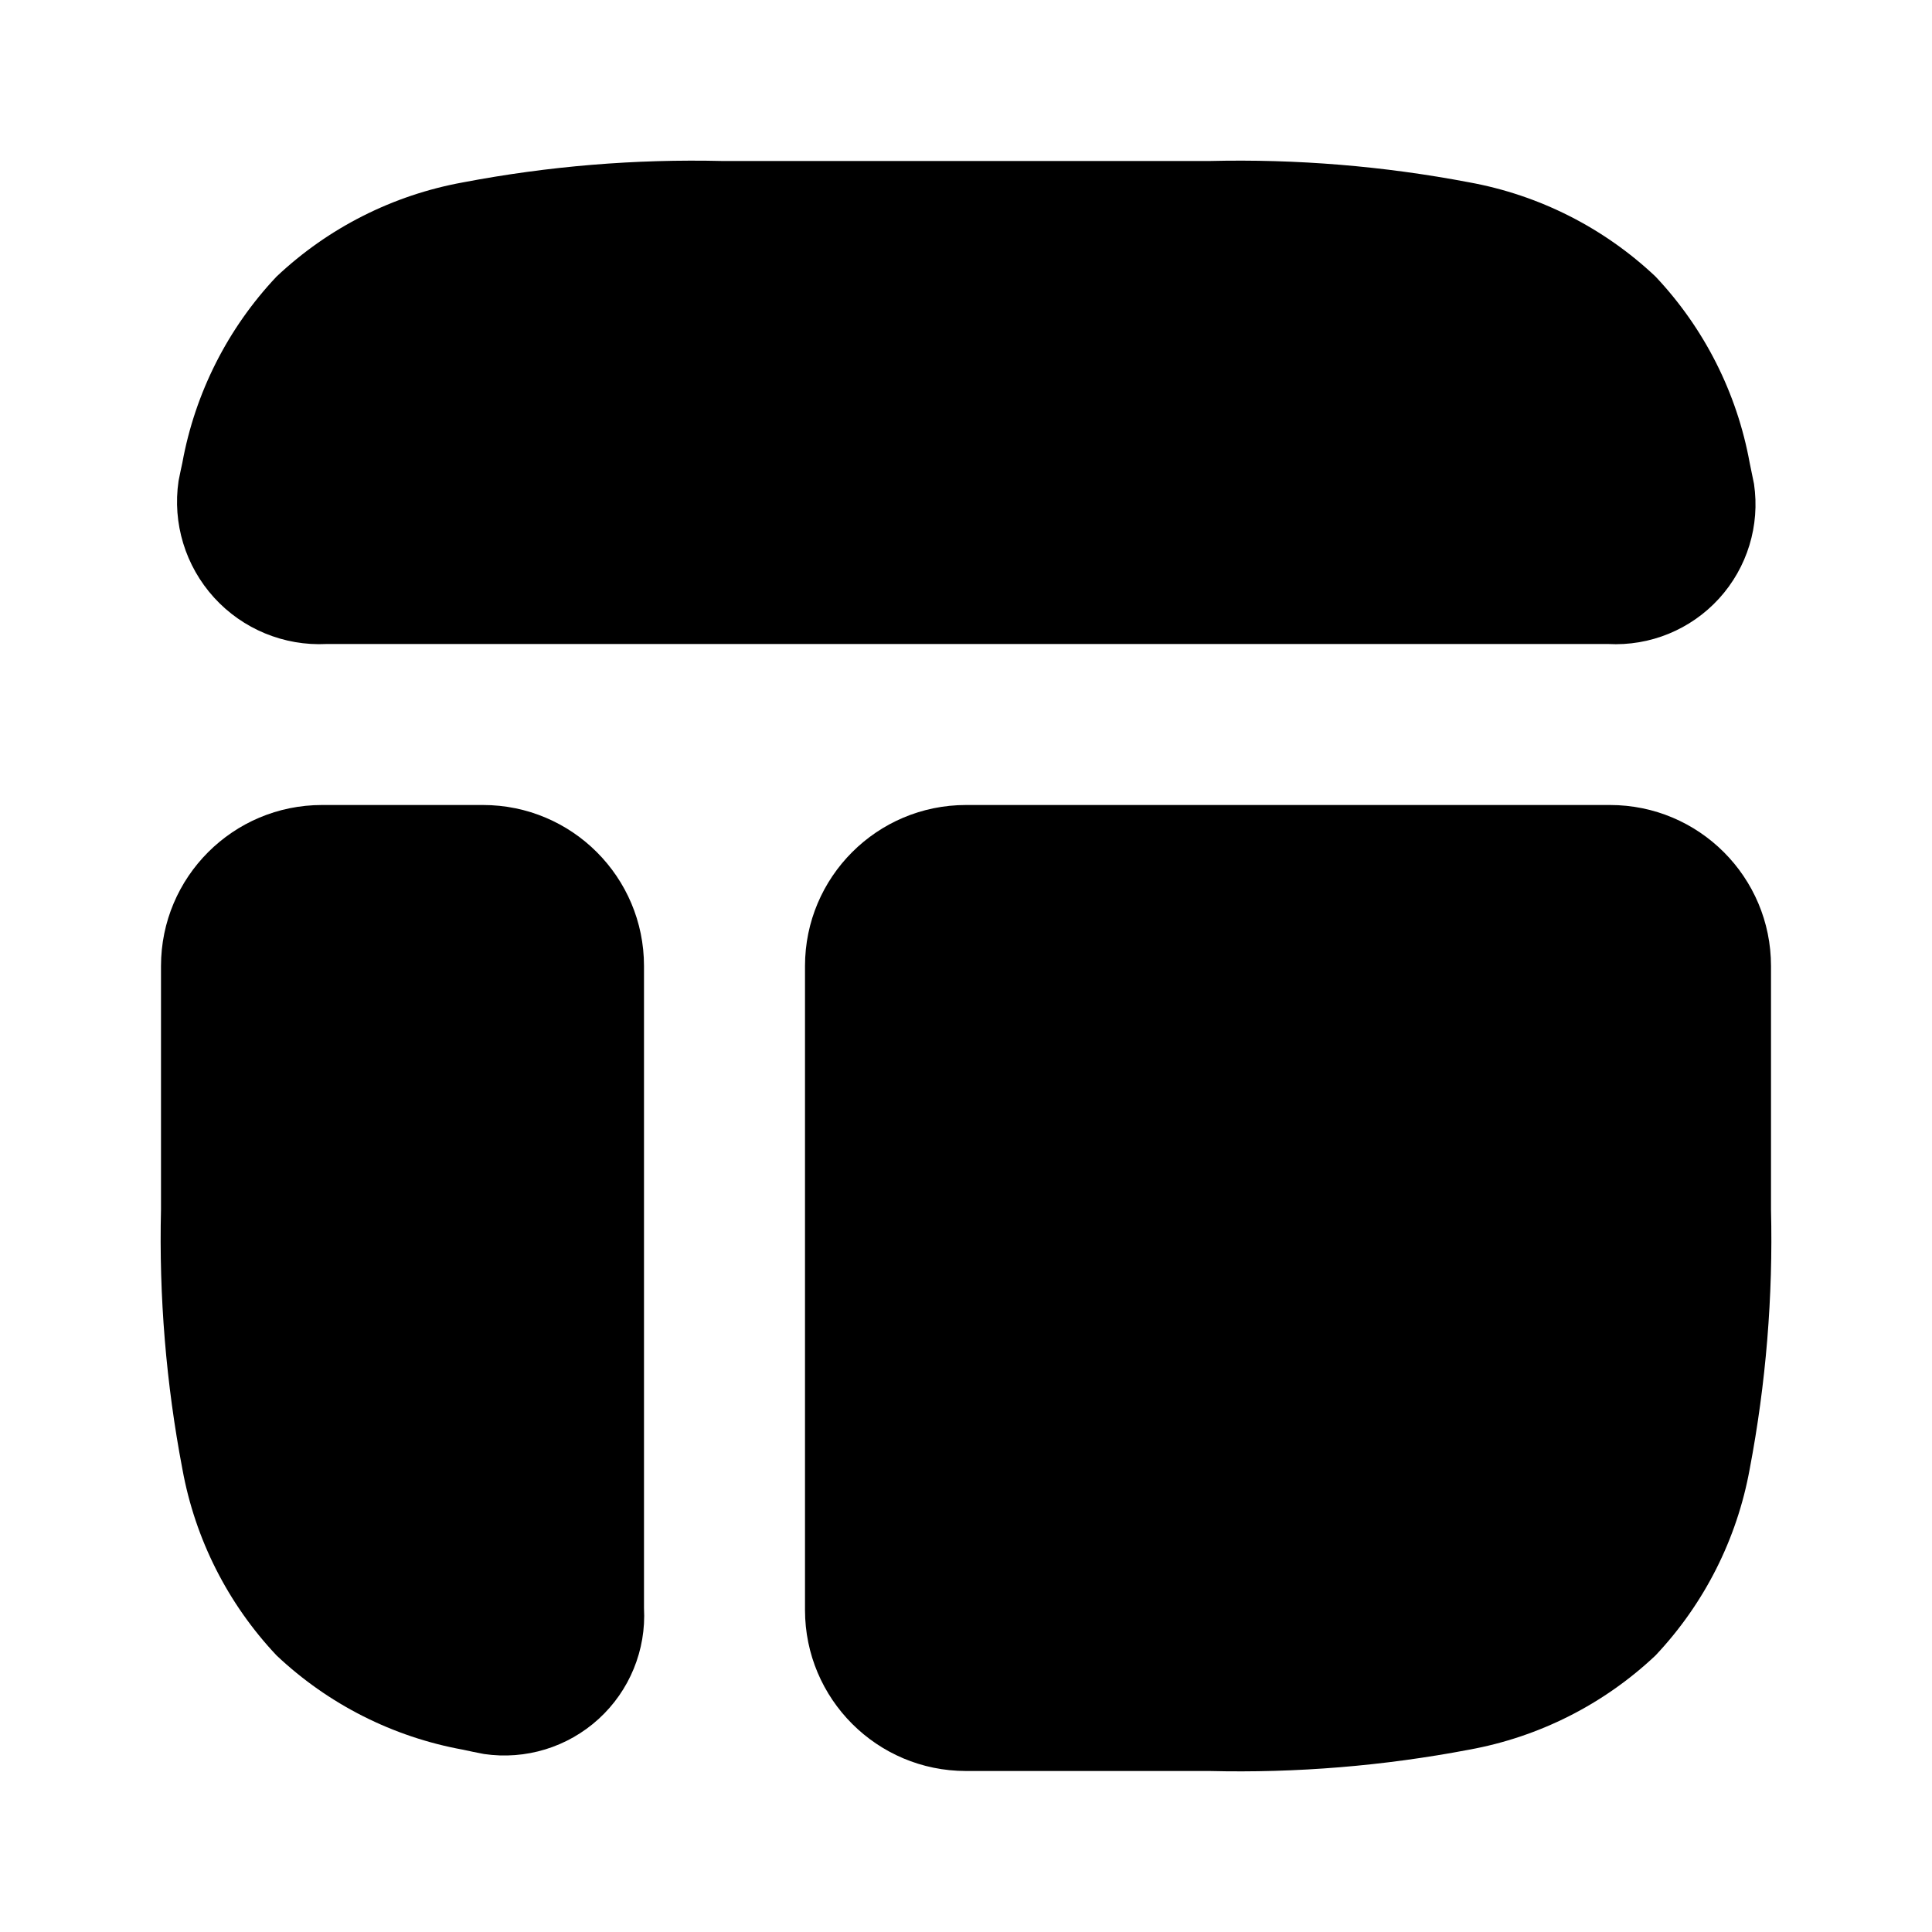
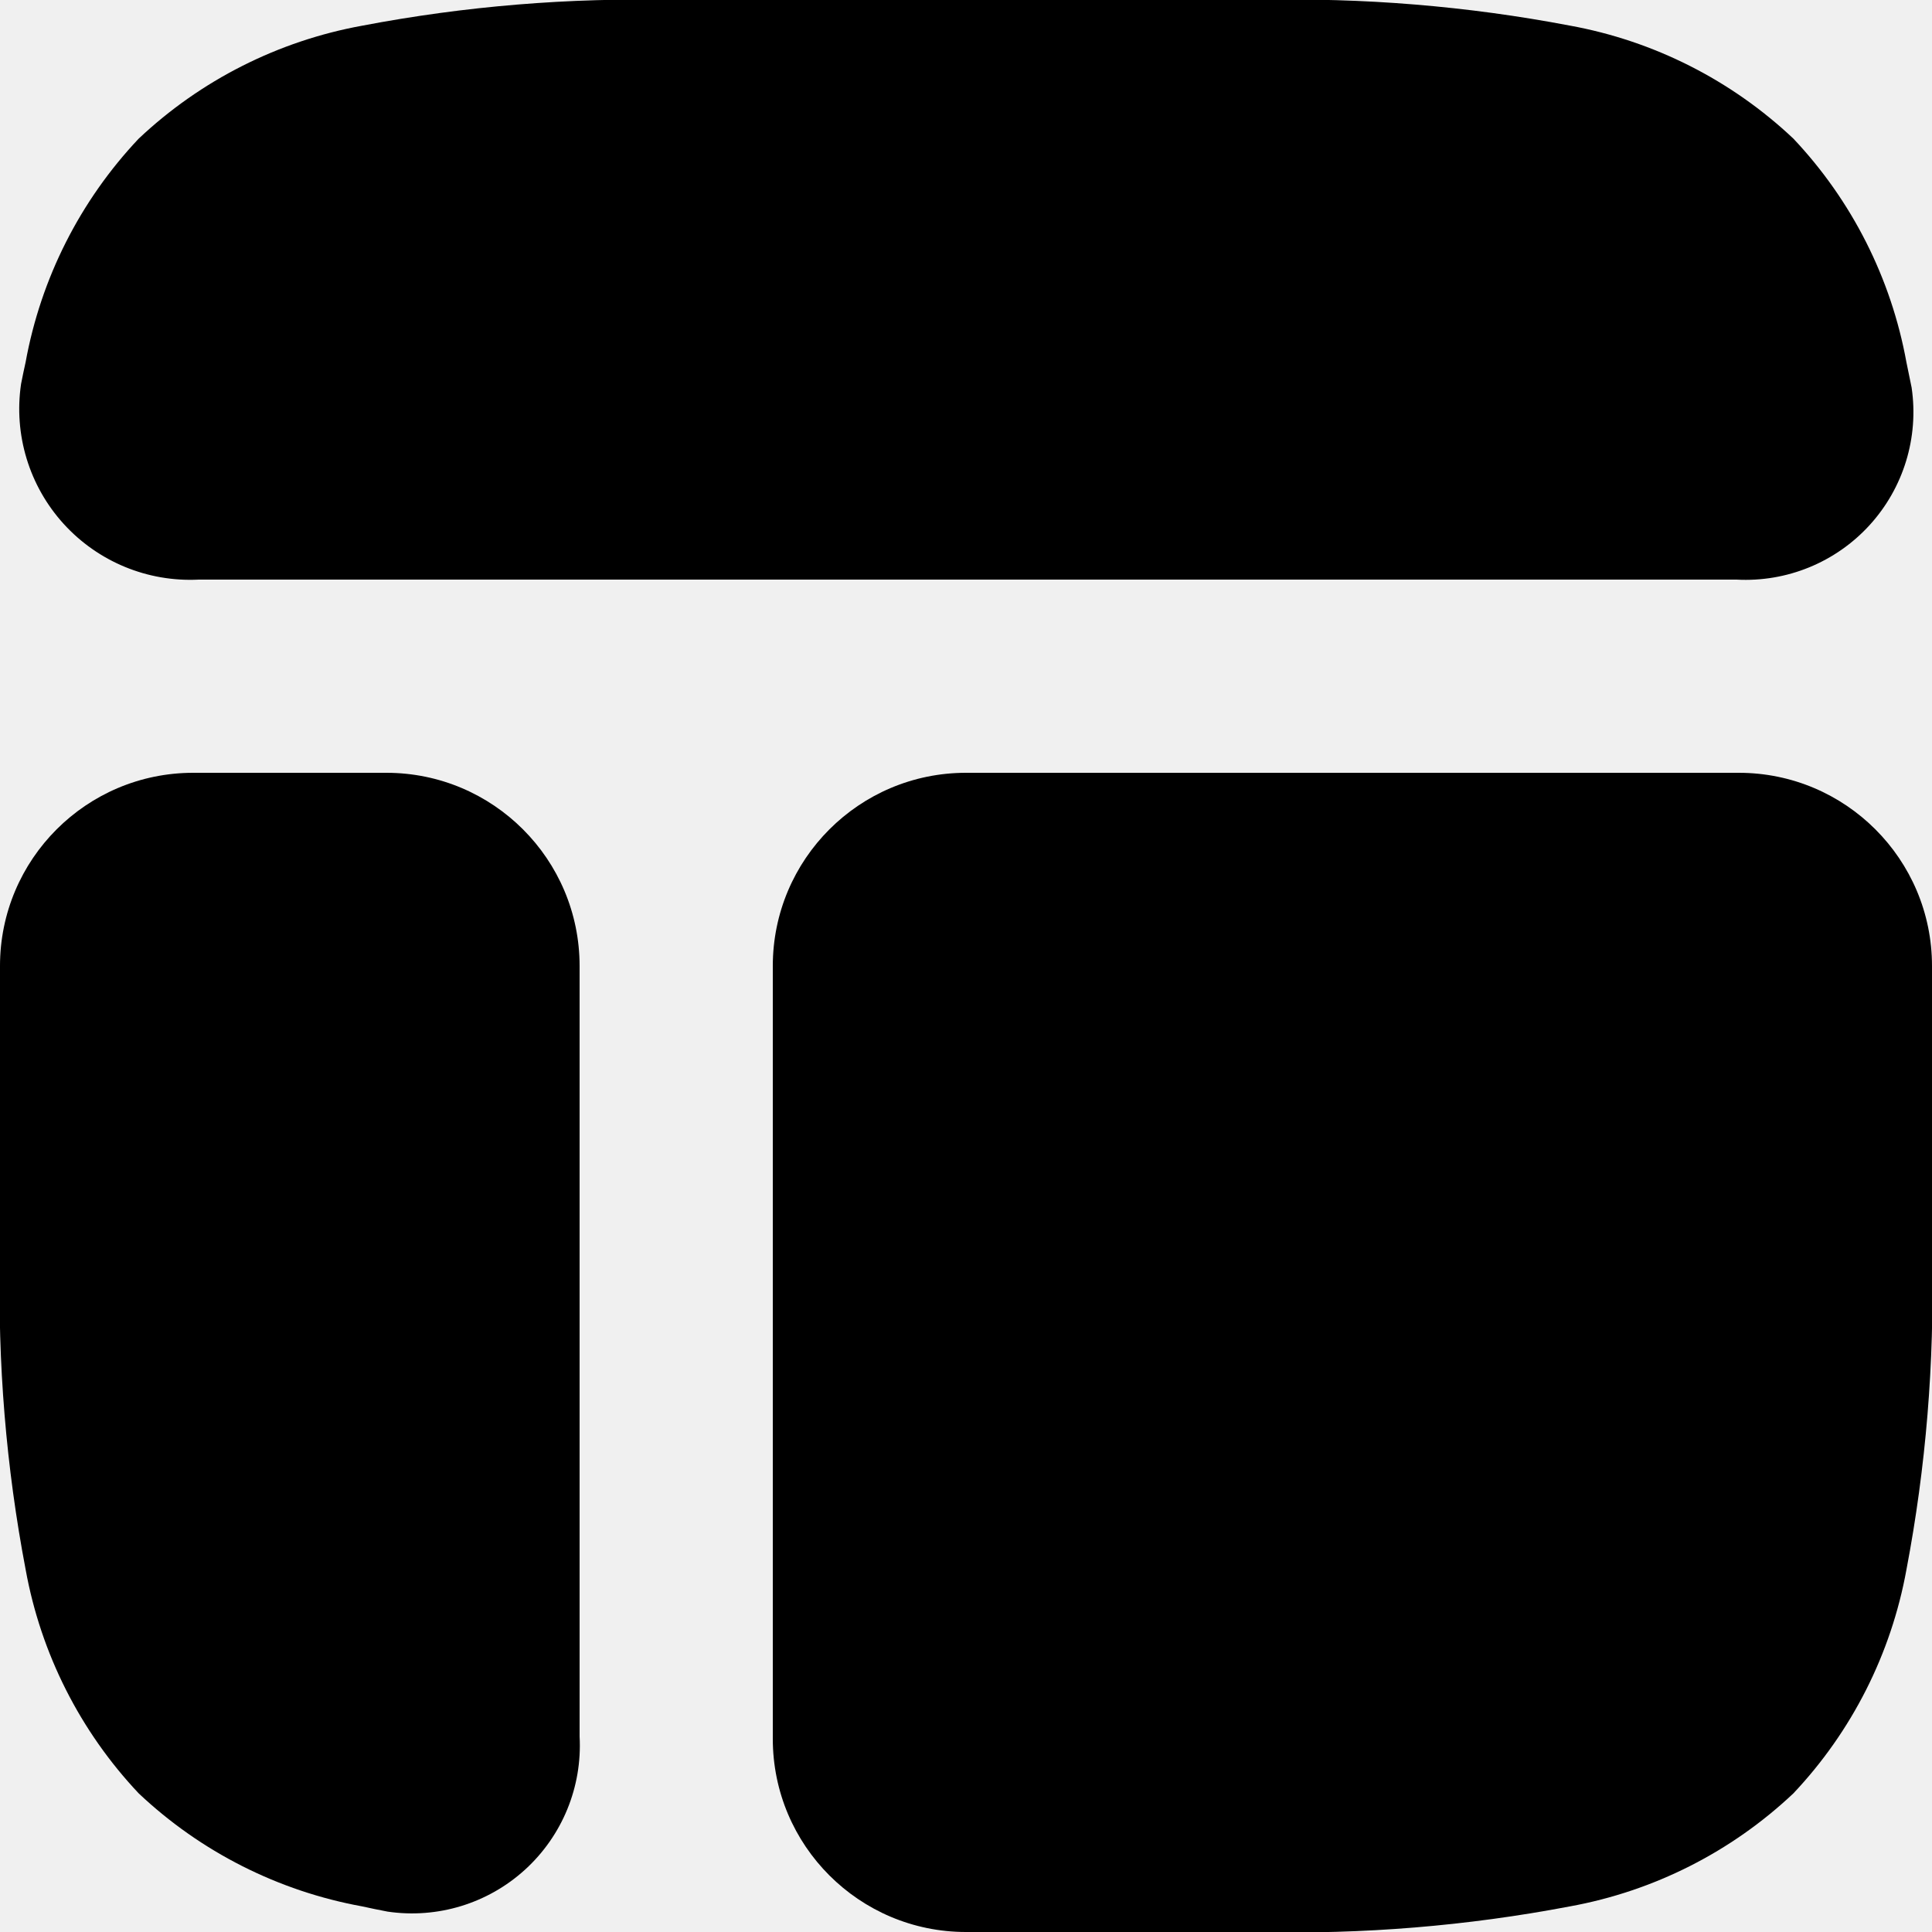
- <svg xmlns="http://www.w3.org/2000/svg" id="dashboard" width="24" height="24" viewBox="0 0 24 24">
-   <rect id="Rectangle_1" data-name="Rectangle 1" width="24" height="24" fill="#fff" />
-   <path id="Path_1" data-name="Path 1" d="M15.024,22a15.268,15.268,0,0,0,3.227-.265,4.56,4.56,0,0,0,2.314-1.17,4.56,4.56,0,0,0,1.17-2.314A15.268,15.268,0,0,0,22,15.024V12a2,2,0,0,0-2-2H12a2,2,0,0,0-2,2v8a2,2,0,0,0,2,2Z" />
-   <path id="Path_2" data-name="Path 2" d="M2,15.024a15.269,15.269,0,0,0,.266,3.227,4.56,4.56,0,0,0,1.17,2.314,4.56,4.56,0,0,0,2.314,1.17q.131.029.263.054A1.737,1.737,0,0,0,8,19.976V12a2,2,0,0,0-2-2H4a2,2,0,0,0-2,2Z" />
-   <path id="Path_3" data-name="Path 3" d="M8.976,2a15.27,15.27,0,0,0-3.227.266,4.56,4.56,0,0,0-2.314,1.17,4.56,4.56,0,0,0-1.17,2.314q-.025.112-.047.225A1.769,1.769,0,0,0,4.058,8H19.976a1.737,1.737,0,0,0,1.813-1.988q-.026-.132-.054-.263a4.56,4.56,0,0,0-1.17-2.314,4.56,4.56,0,0,0-2.314-1.17A15.27,15.27,0,0,0,15.024,2Z" />
+ <svg xmlns="http://www.w3.org/2000/svg" width="20" height="20" viewBox="0 0 20 20">
+   <g id="Dashboard" transform="translate(858 1003)">
+     <path id="Path_1" data-name="Path 1" d="M15.024,22a15.268,15.268,0,0,0,3.227-.265,4.56,4.56,0,0,0,2.314-1.17,4.56,4.56,0,0,0,1.17-2.314A15.268,15.268,0,0,0,22,15.024V12a2,2,0,0,0-2-2H12a2,2,0,0,0-2,2v8a2,2,0,0,0,2,2Z" transform="translate(-860 -1005)" />
+     <path id="Path_2" data-name="Path 2" d="M2,15.024a15.269,15.269,0,0,0,.266,3.227,4.56,4.56,0,0,0,1.17,2.314,4.56,4.56,0,0,0,2.314,1.17q.131.029.263.054A1.737,1.737,0,0,0,8,19.976V12a2,2,0,0,0-2-2H4a2,2,0,0,0-2,2Z" transform="translate(-860 -1005)" />
+     <path id="Path_3" data-name="Path 3" d="M8.976,2a15.27,15.27,0,0,0-3.227.266,4.56,4.56,0,0,0-2.314,1.17,4.56,4.56,0,0,0-1.17,2.314q-.025.112-.047.225A1.769,1.769,0,0,0,4.058,8H19.976a1.737,1.737,0,0,0,1.813-1.988q-.026-.132-.054-.263a4.56,4.56,0,0,0-1.17-2.314,4.56,4.56,0,0,0-2.314-1.17A15.27,15.27,0,0,0,15.024,2Z" transform="translate(-860 -1005)" />
+   </g>
</svg>
